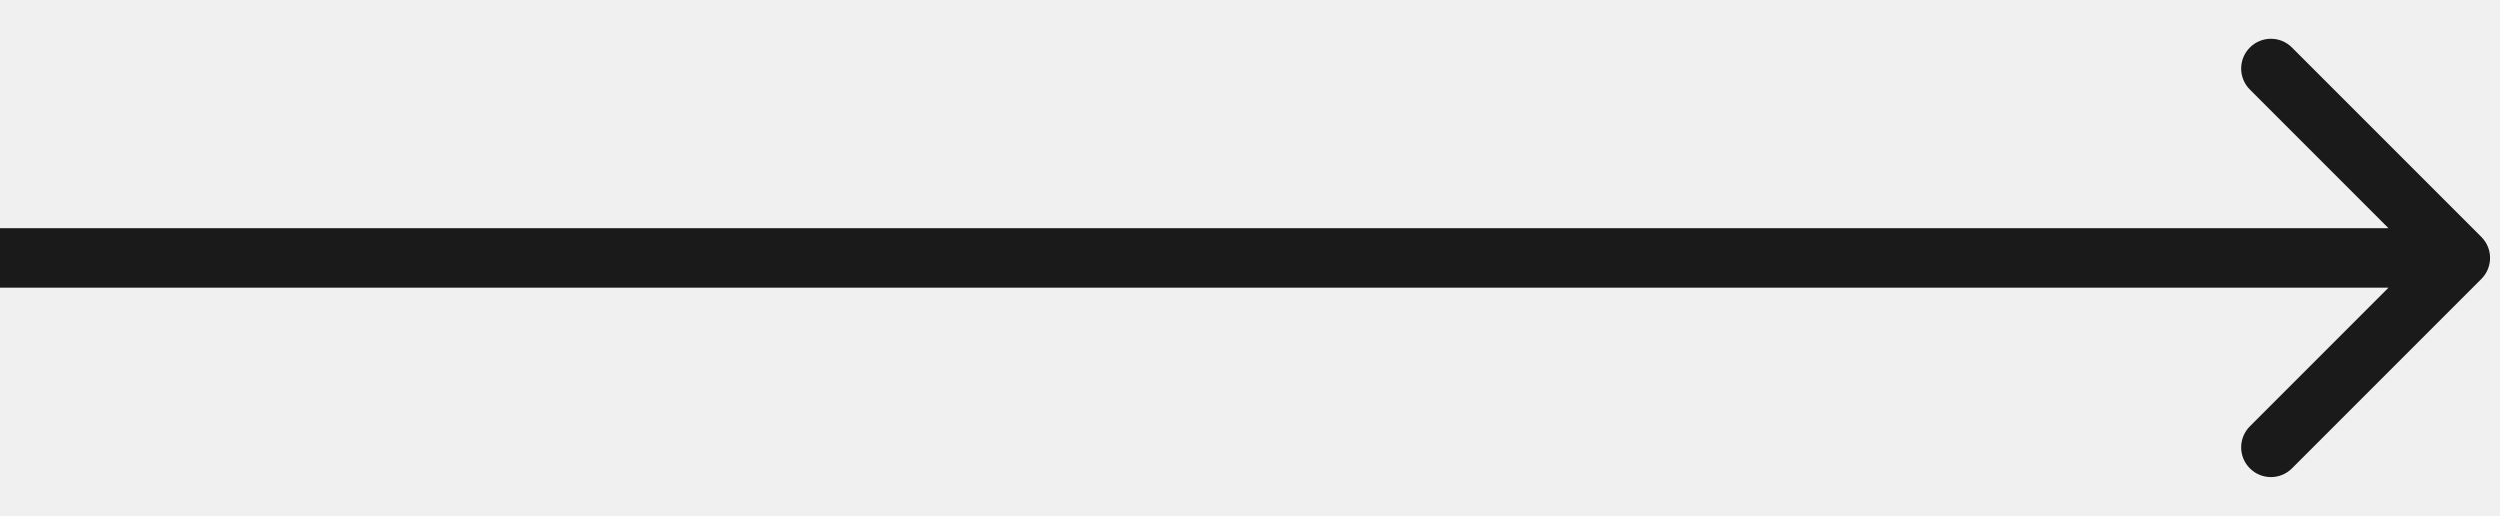
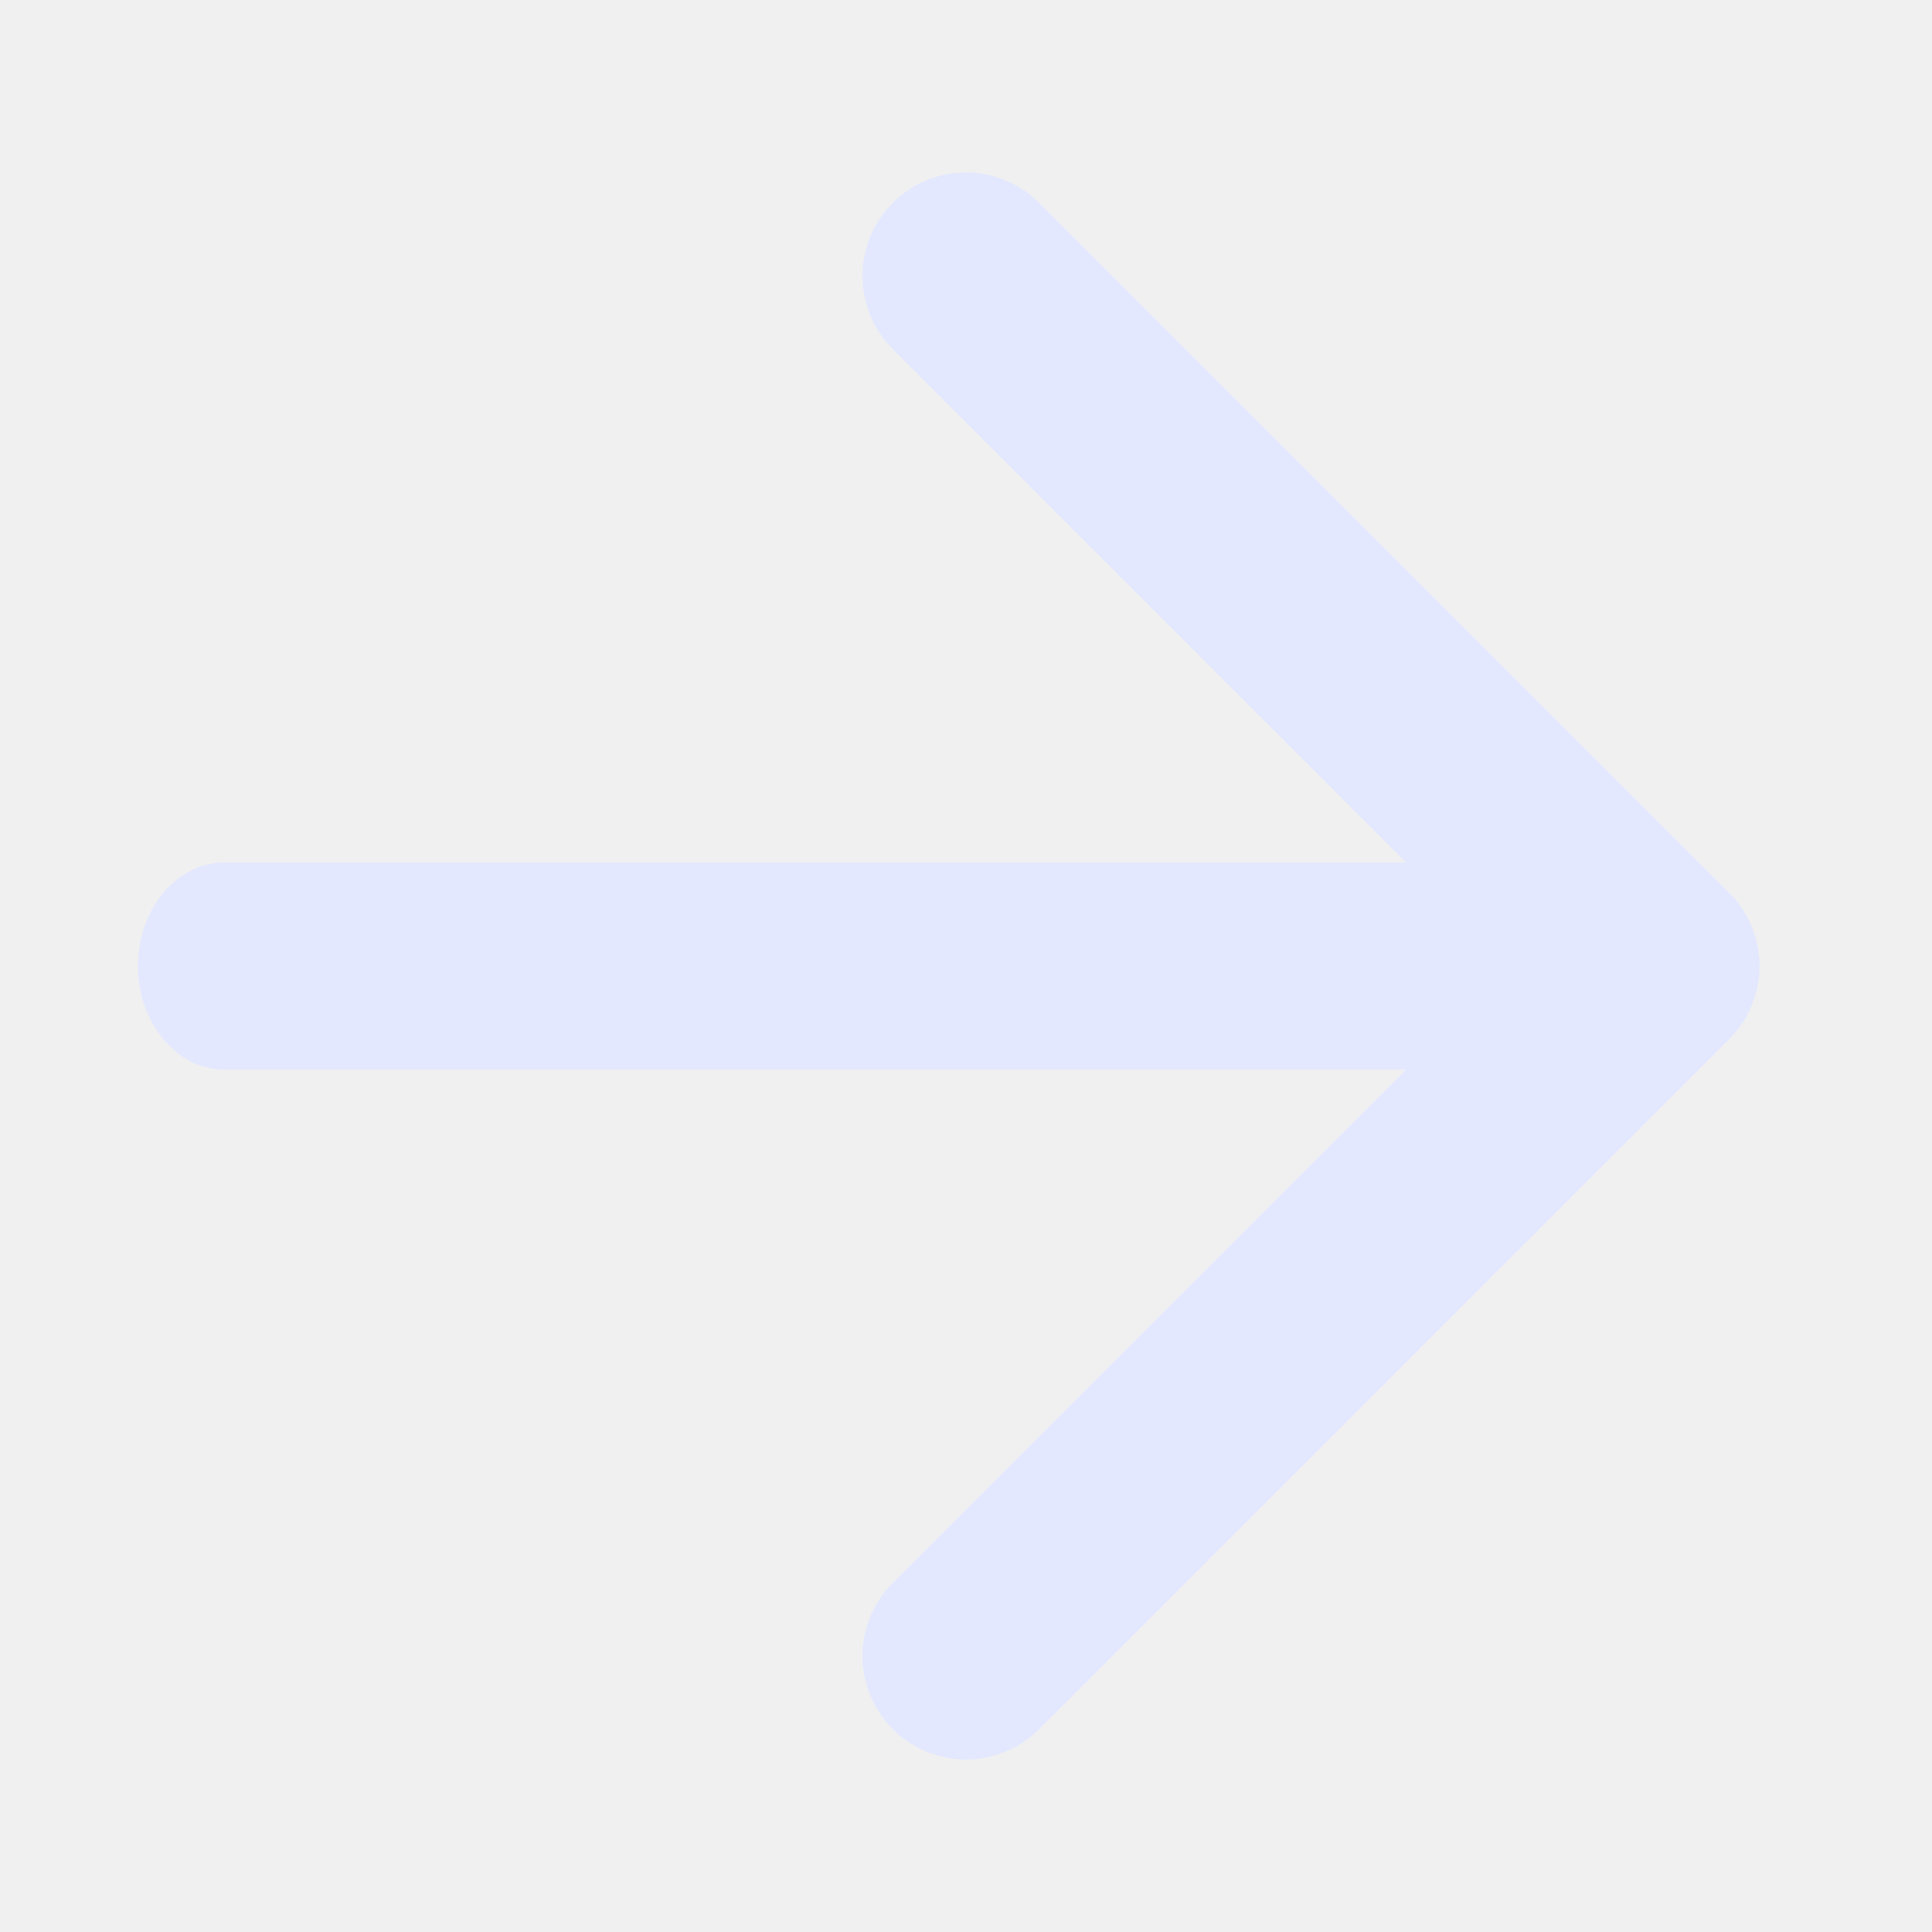
- <svg xmlns="http://www.w3.org/2000/svg" width="63" height="13" viewBox="0 0 63 13" fill="none">
-   <path d="M62.53 7.03C62.823 6.737 62.823 6.263 62.53 5.97L57.757 1.197C57.465 0.904 56.99 0.904 56.697 1.197C56.404 1.49 56.404 1.964 56.697 2.257L60.939 6.5L56.697 10.743C56.404 11.036 56.404 11.51 56.697 11.803C56.99 12.096 57.465 12.096 57.757 11.803L62.53 7.03ZM0 6.5L-6.55671e-08 7.25L62 7.25L62 6.5L62 5.75L6.55671e-08 5.75L0 6.5Z" fill="#1A1A1A" />
+ <svg xmlns="http://www.w3.org/2000/svg" width="14" height="14" viewBox="0 0 14 14" fill="none">
+   <g clip-path="url(#clip0_2255_1097)">
+     <path d="M6.625 6.25H10.375C10.72 6.25 11 6.586 11 7C11 7.414 10.72 7.75 10.375 7.75H1.625C1.28 7.75 1 7.414 1 7C1 6.586 1.28 6.25 1.625 6.25H5.375H6.625Z" fill="#E3E8FF" />
+     <path d="M7 12L12 7L7 2" stroke="#E3E8FF" stroke-width="1.5" stroke-linecap="round" stroke-linejoin="round" />
+   </g>
+   <defs>
+     <clipPath id="clip0_2255_1097">
+       <rect width="14" height="14" fill="white" />
+     </clipPath>
+   </defs>
</svg>
